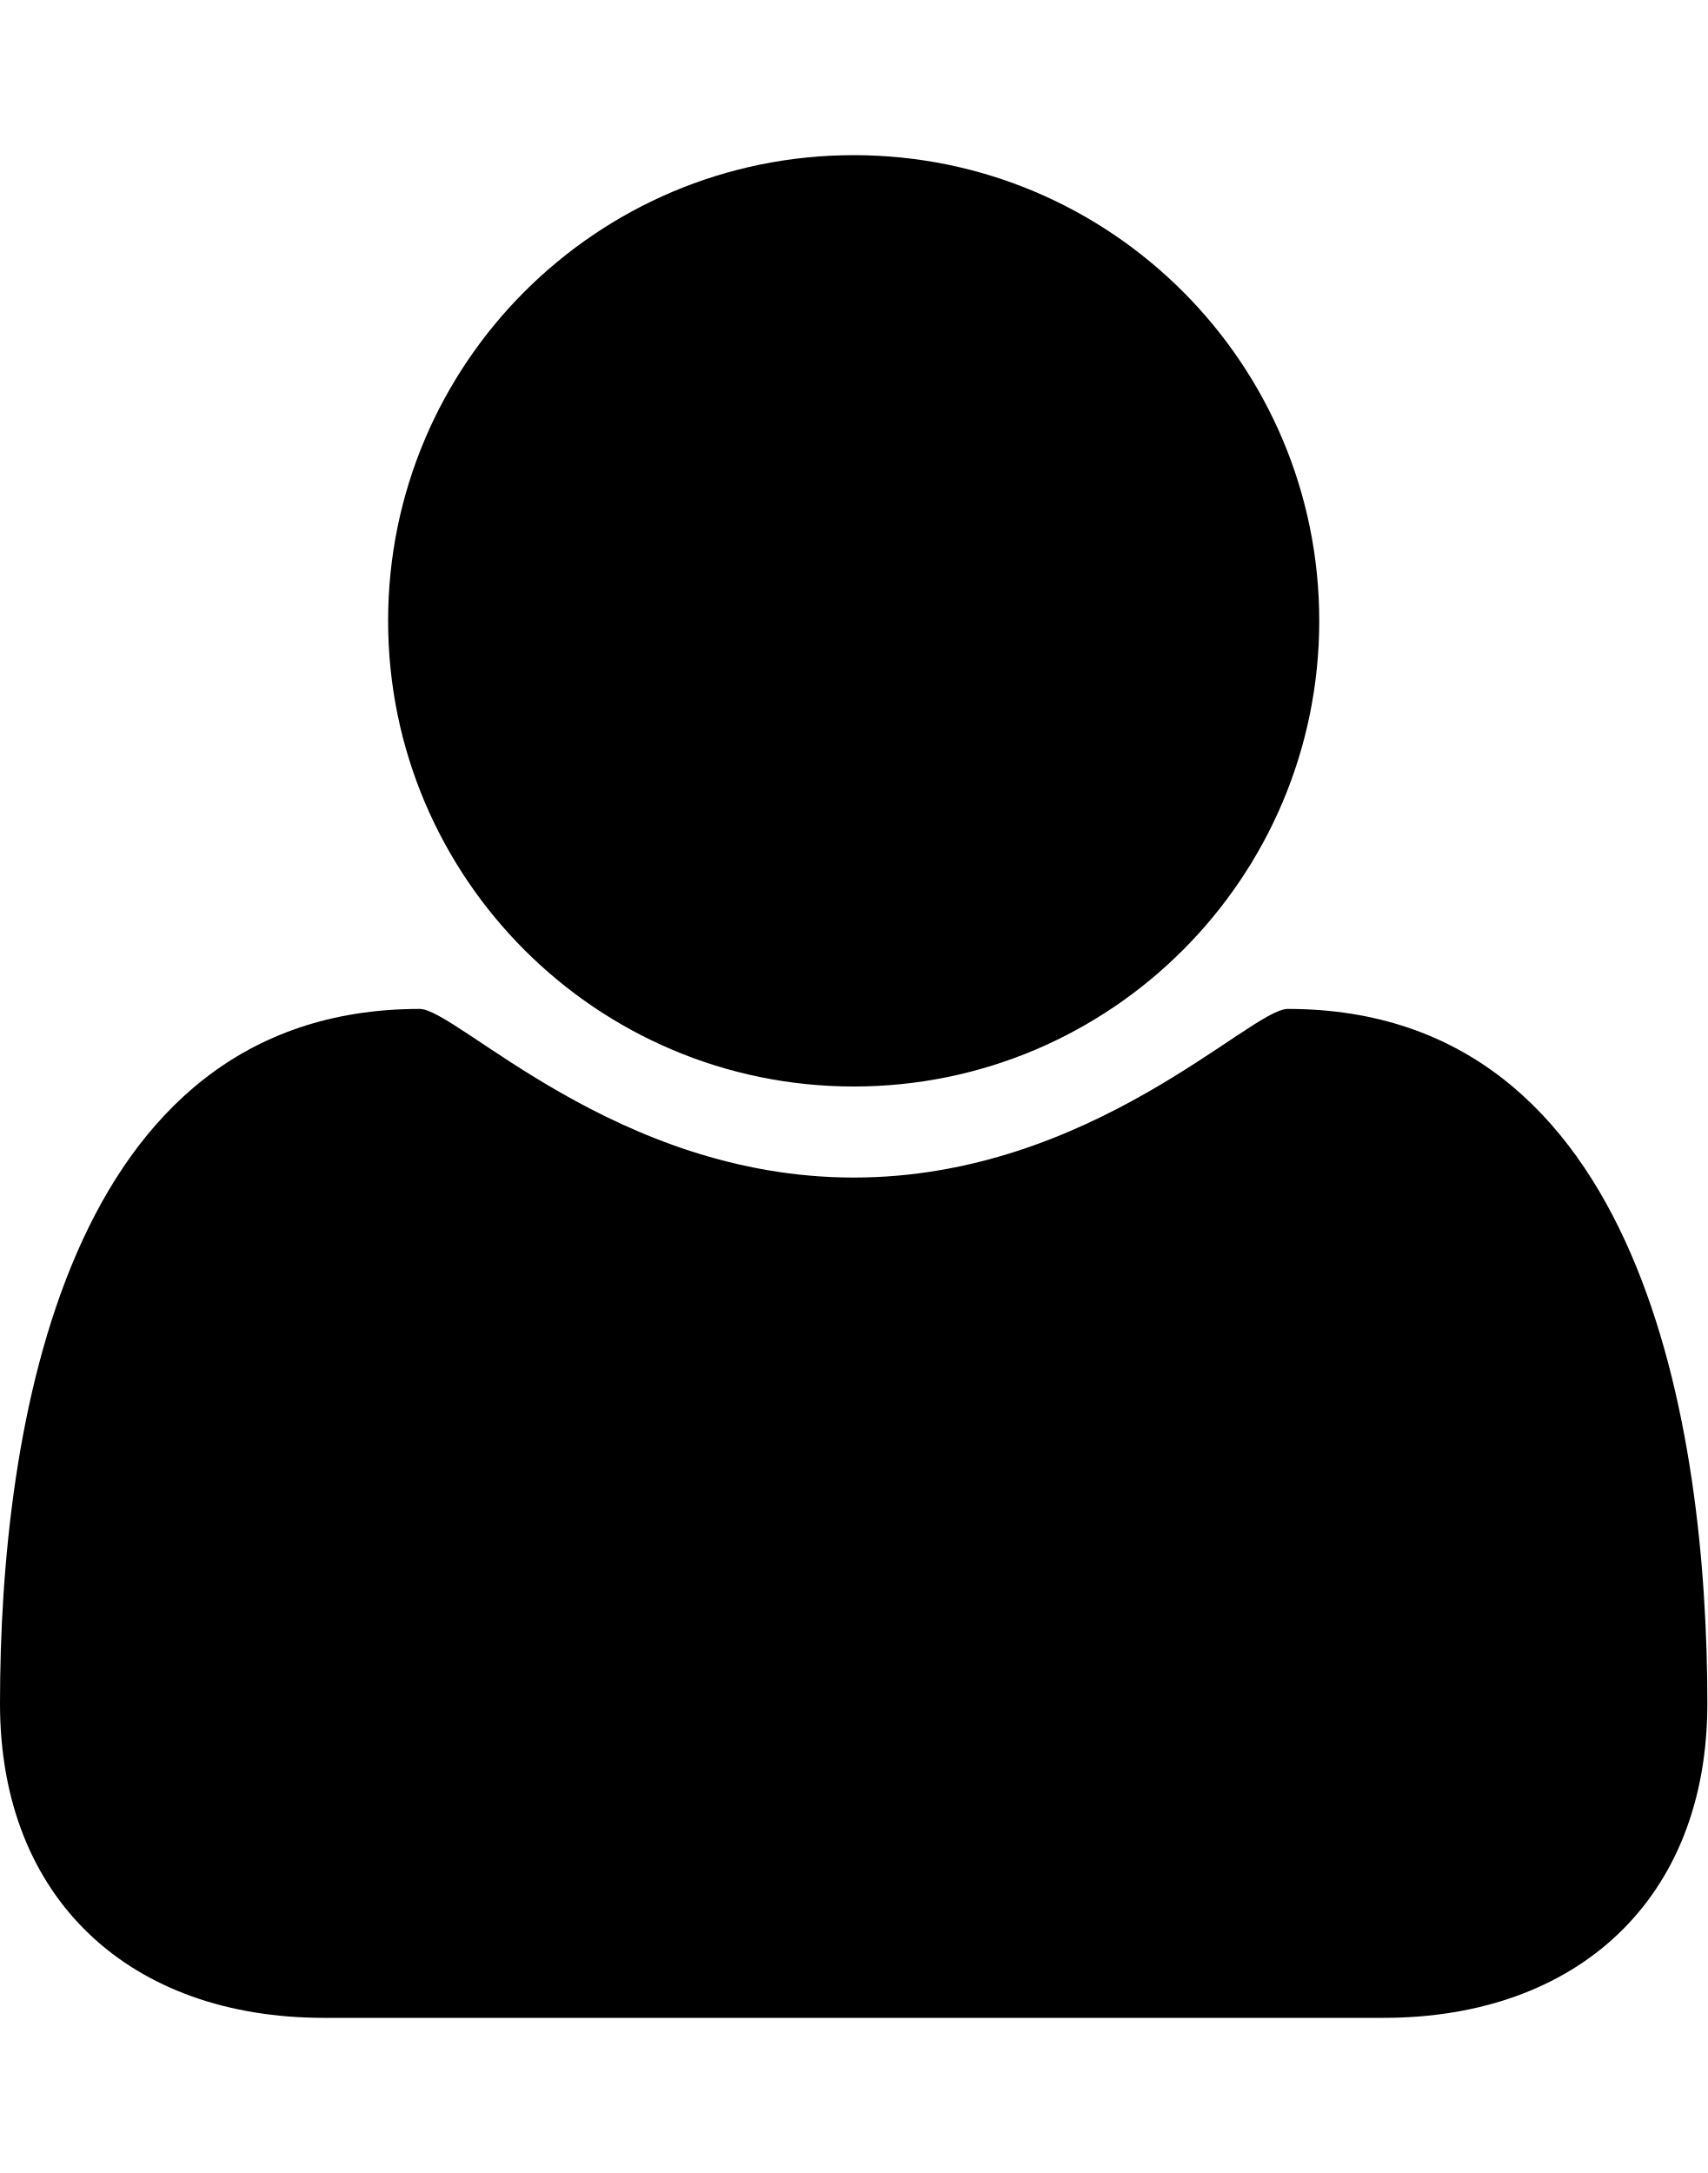
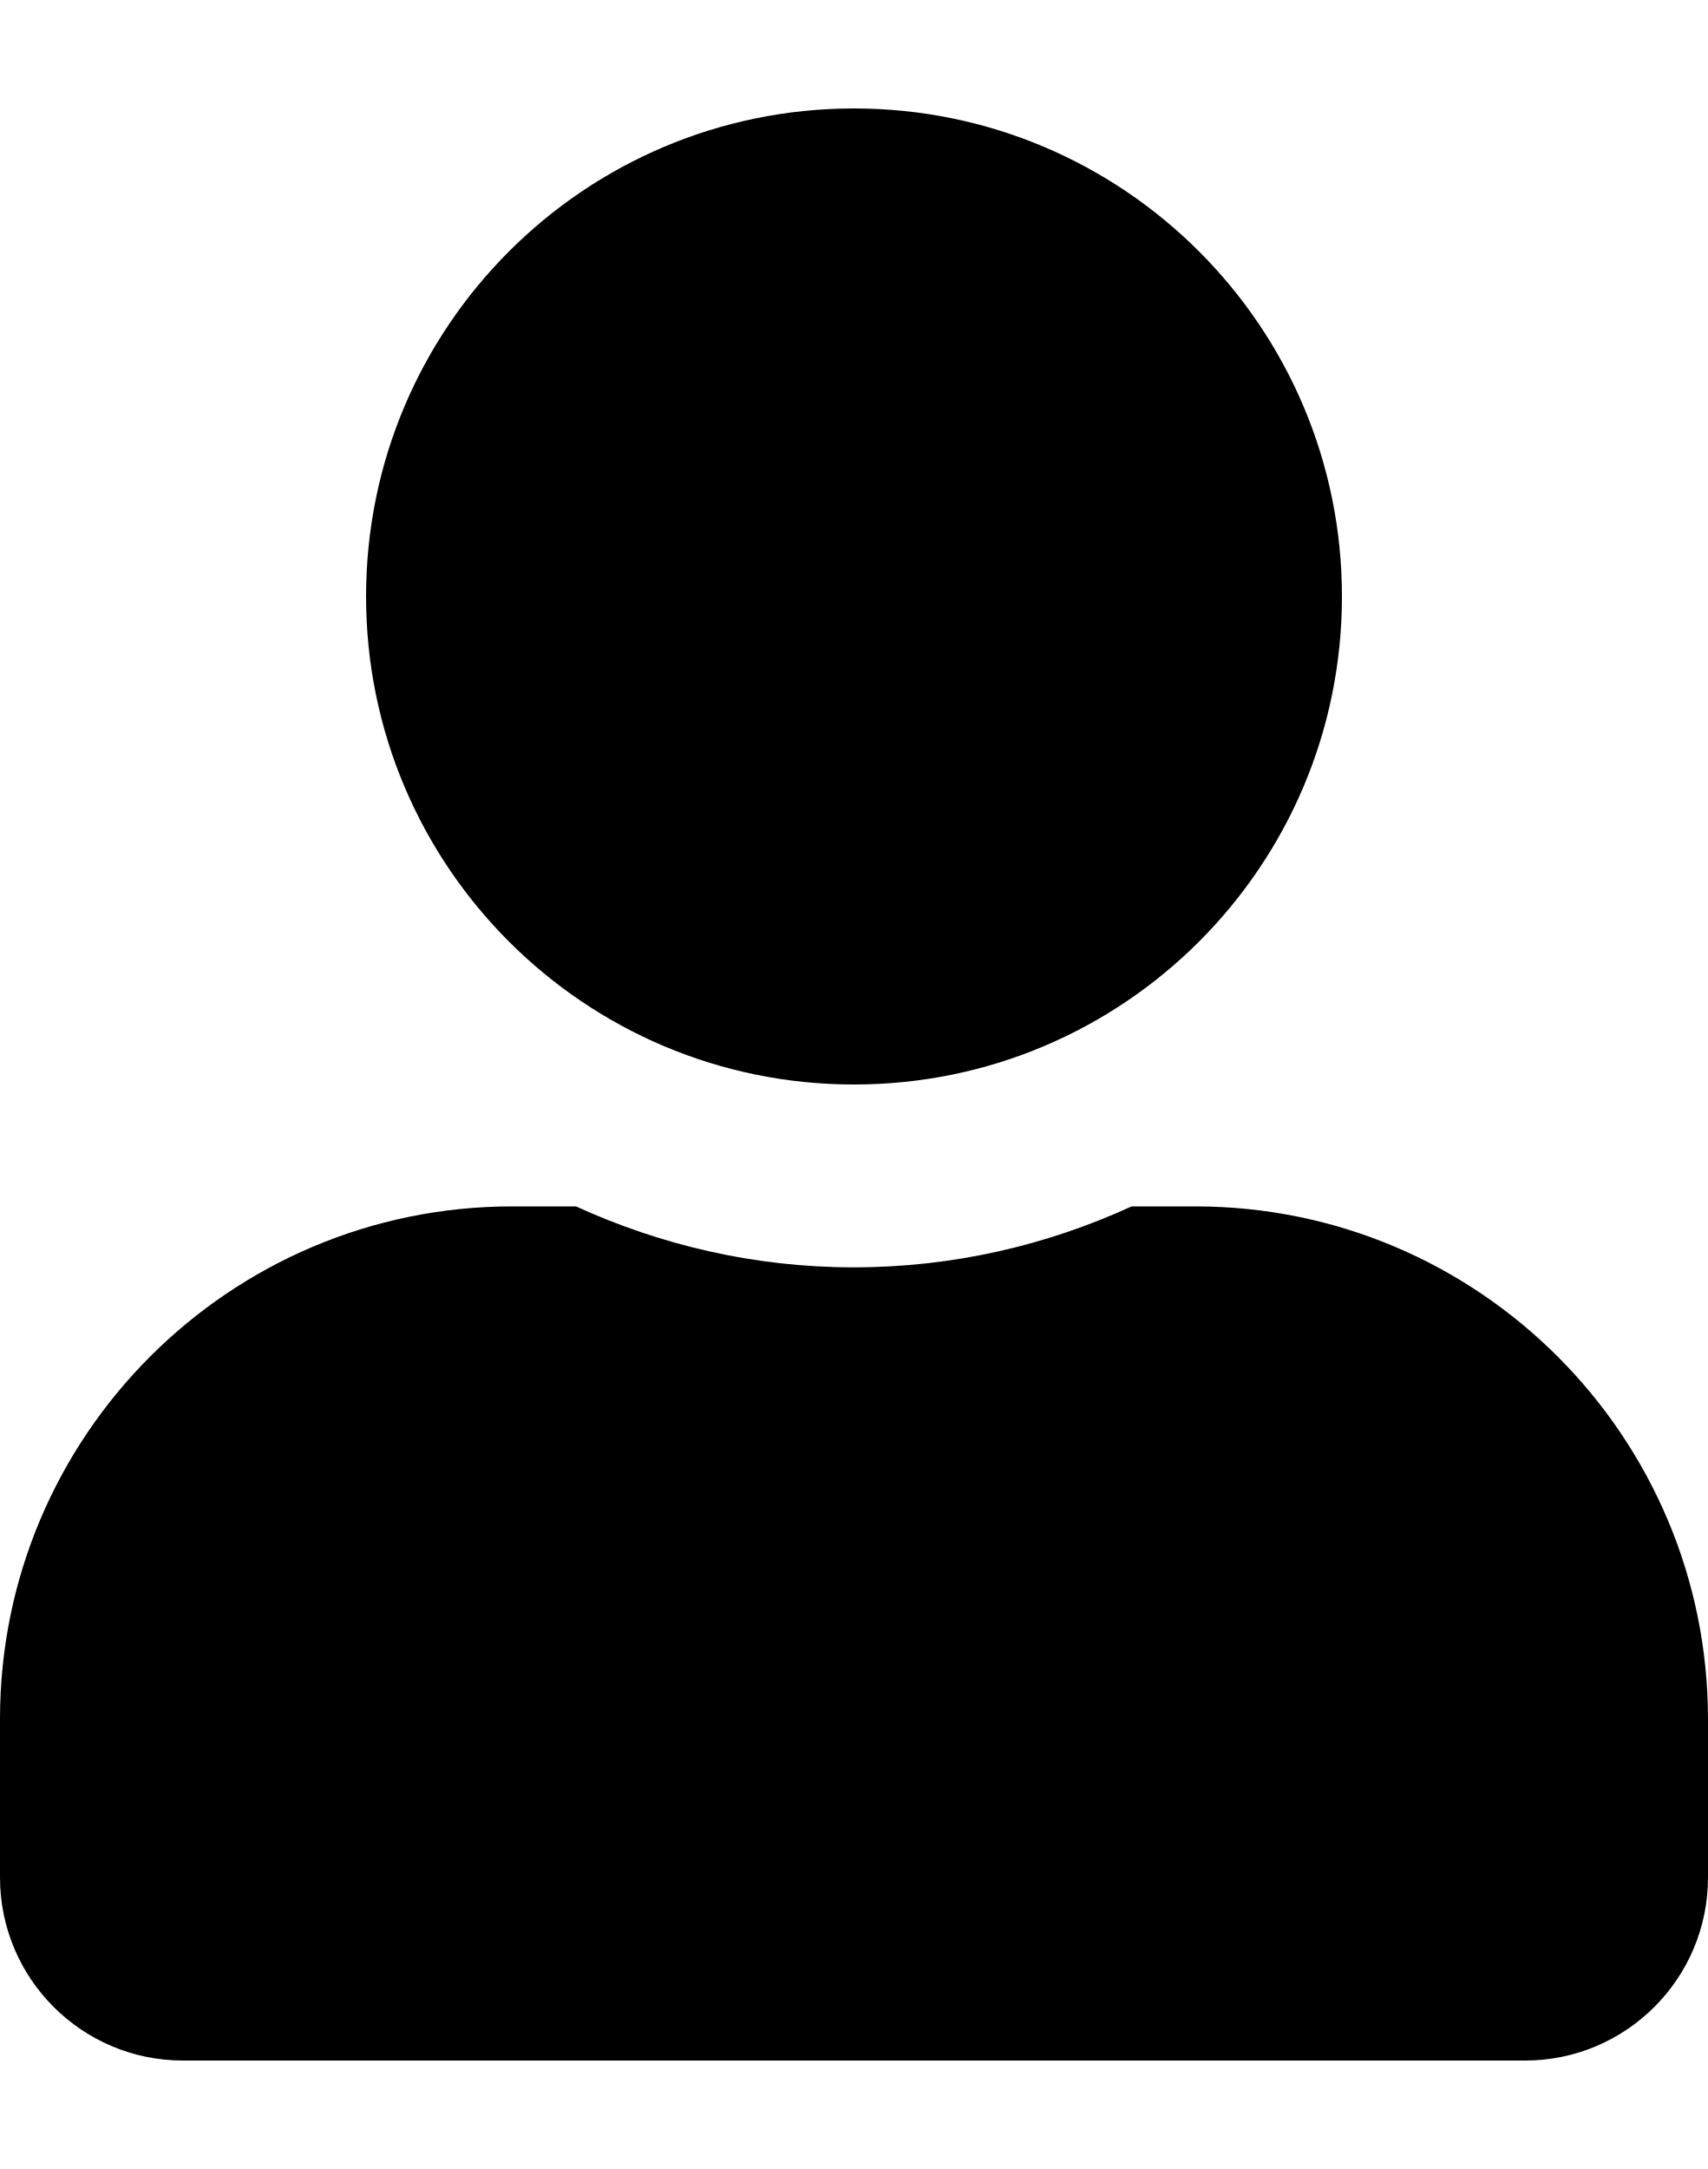
- <svg xmlns="http://www.w3.org/2000/svg" height="1000" width="785.7">
-   <path d="m785.7 784c0 90.4-60.3 144.6-149 144.6h-487.7c-88.7 0-149-54.2-149-144.6 0-126.1 29.6-319.7 193.1-319.7 17.3 0 90.4 77.6 199.8 77.6s182.4-77.6 199.7-77.6c163.5 0 193.1 193.6 193.1 319.7z m-178.6-498.3c0 118.3-95.9 214.3-214.2 214.3s-214.3-96-214.3-214.3 96-214.3 214.3-214.3 214.2 96 214.2 214.3z" />
+ <svg xmlns="http://www.w3.org/2000/svg" version="1.1" id="Calque_1" focusable="false" x="0px" y="0px" viewBox="0 0 787.5 1000" style="enable-background:new 0 0 787.5 1000;" xml:space="preserve">
+   <path d="M393.8,500c124.3,0,225-100.7,225-225S518,50,393.8,50s-225,100.7-225,225S269.5,500,393.8,500z M551.2,556.2h-29.4  c-39,17.9-82.4,28.1-128.1,28.1s-88.9-10.2-128.1-28.1h-29.4C105.8,556.2,0,662.1,0,792.5v73.1C0,912.2,37.8,950,84.4,950h618.8  c46.6,0,84.4-37.8,84.4-84.4v-73.1C787.5,662.1,681.7,556.2,551.2,556.2z" />
</svg>
